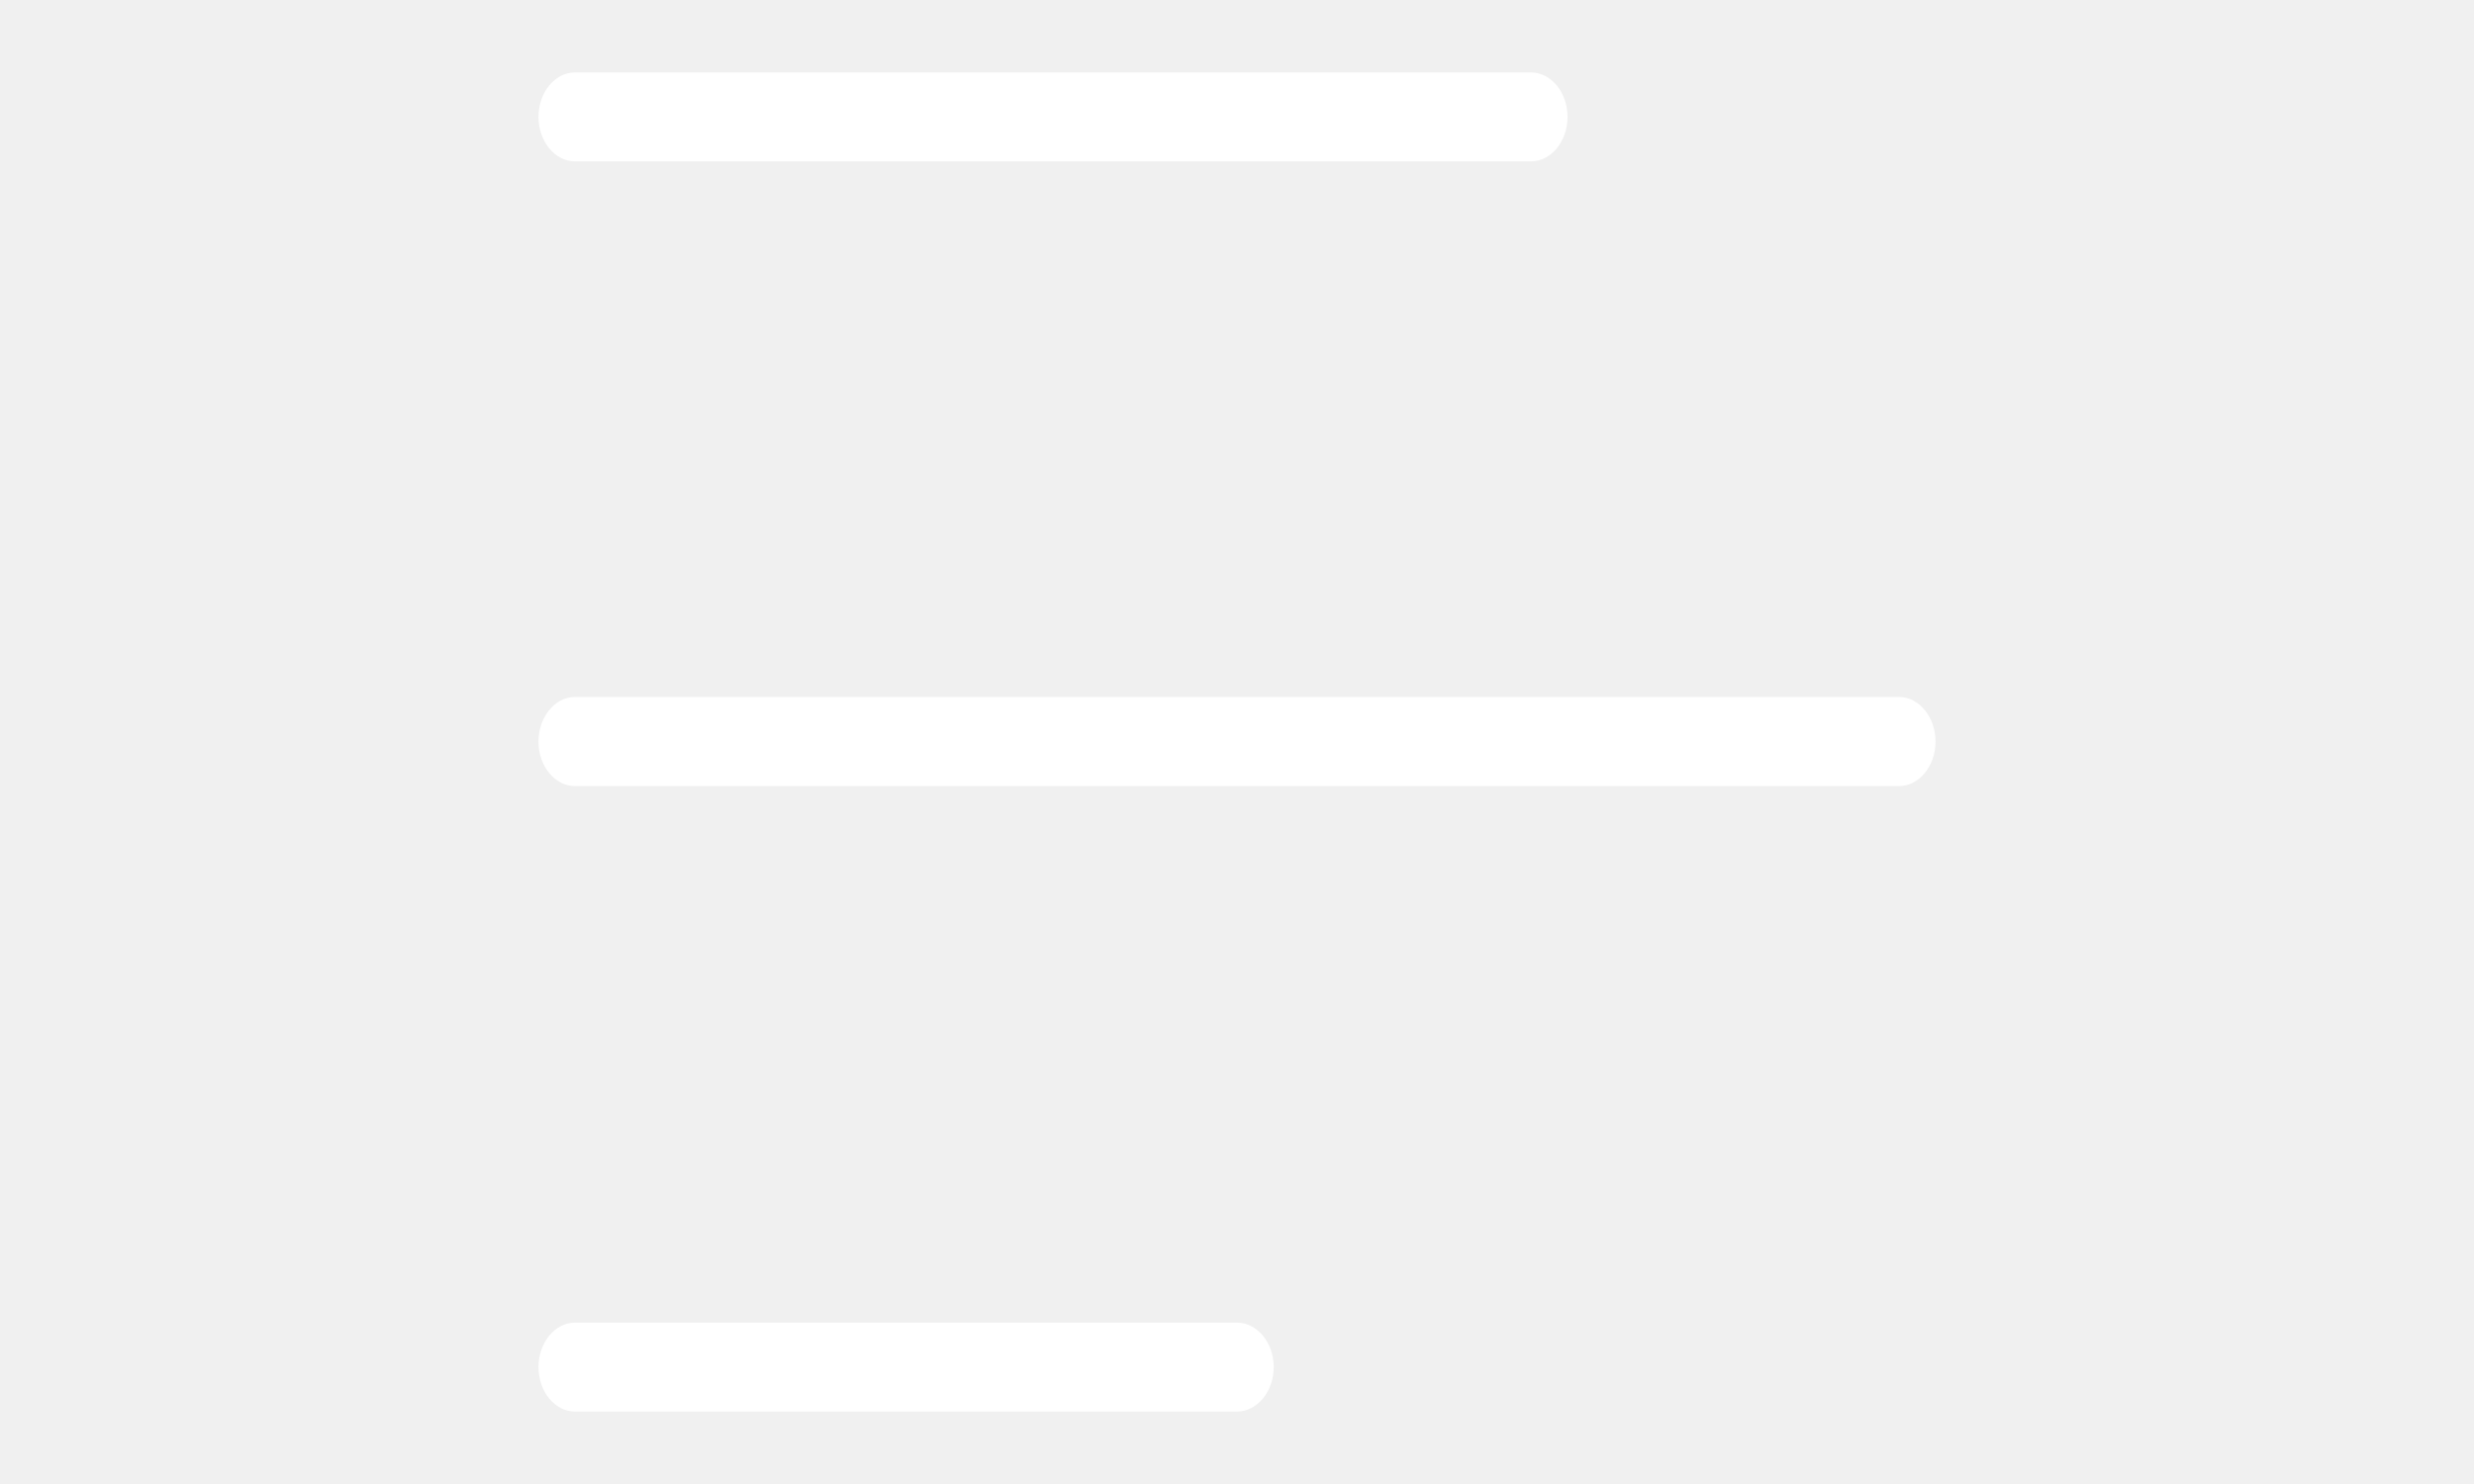
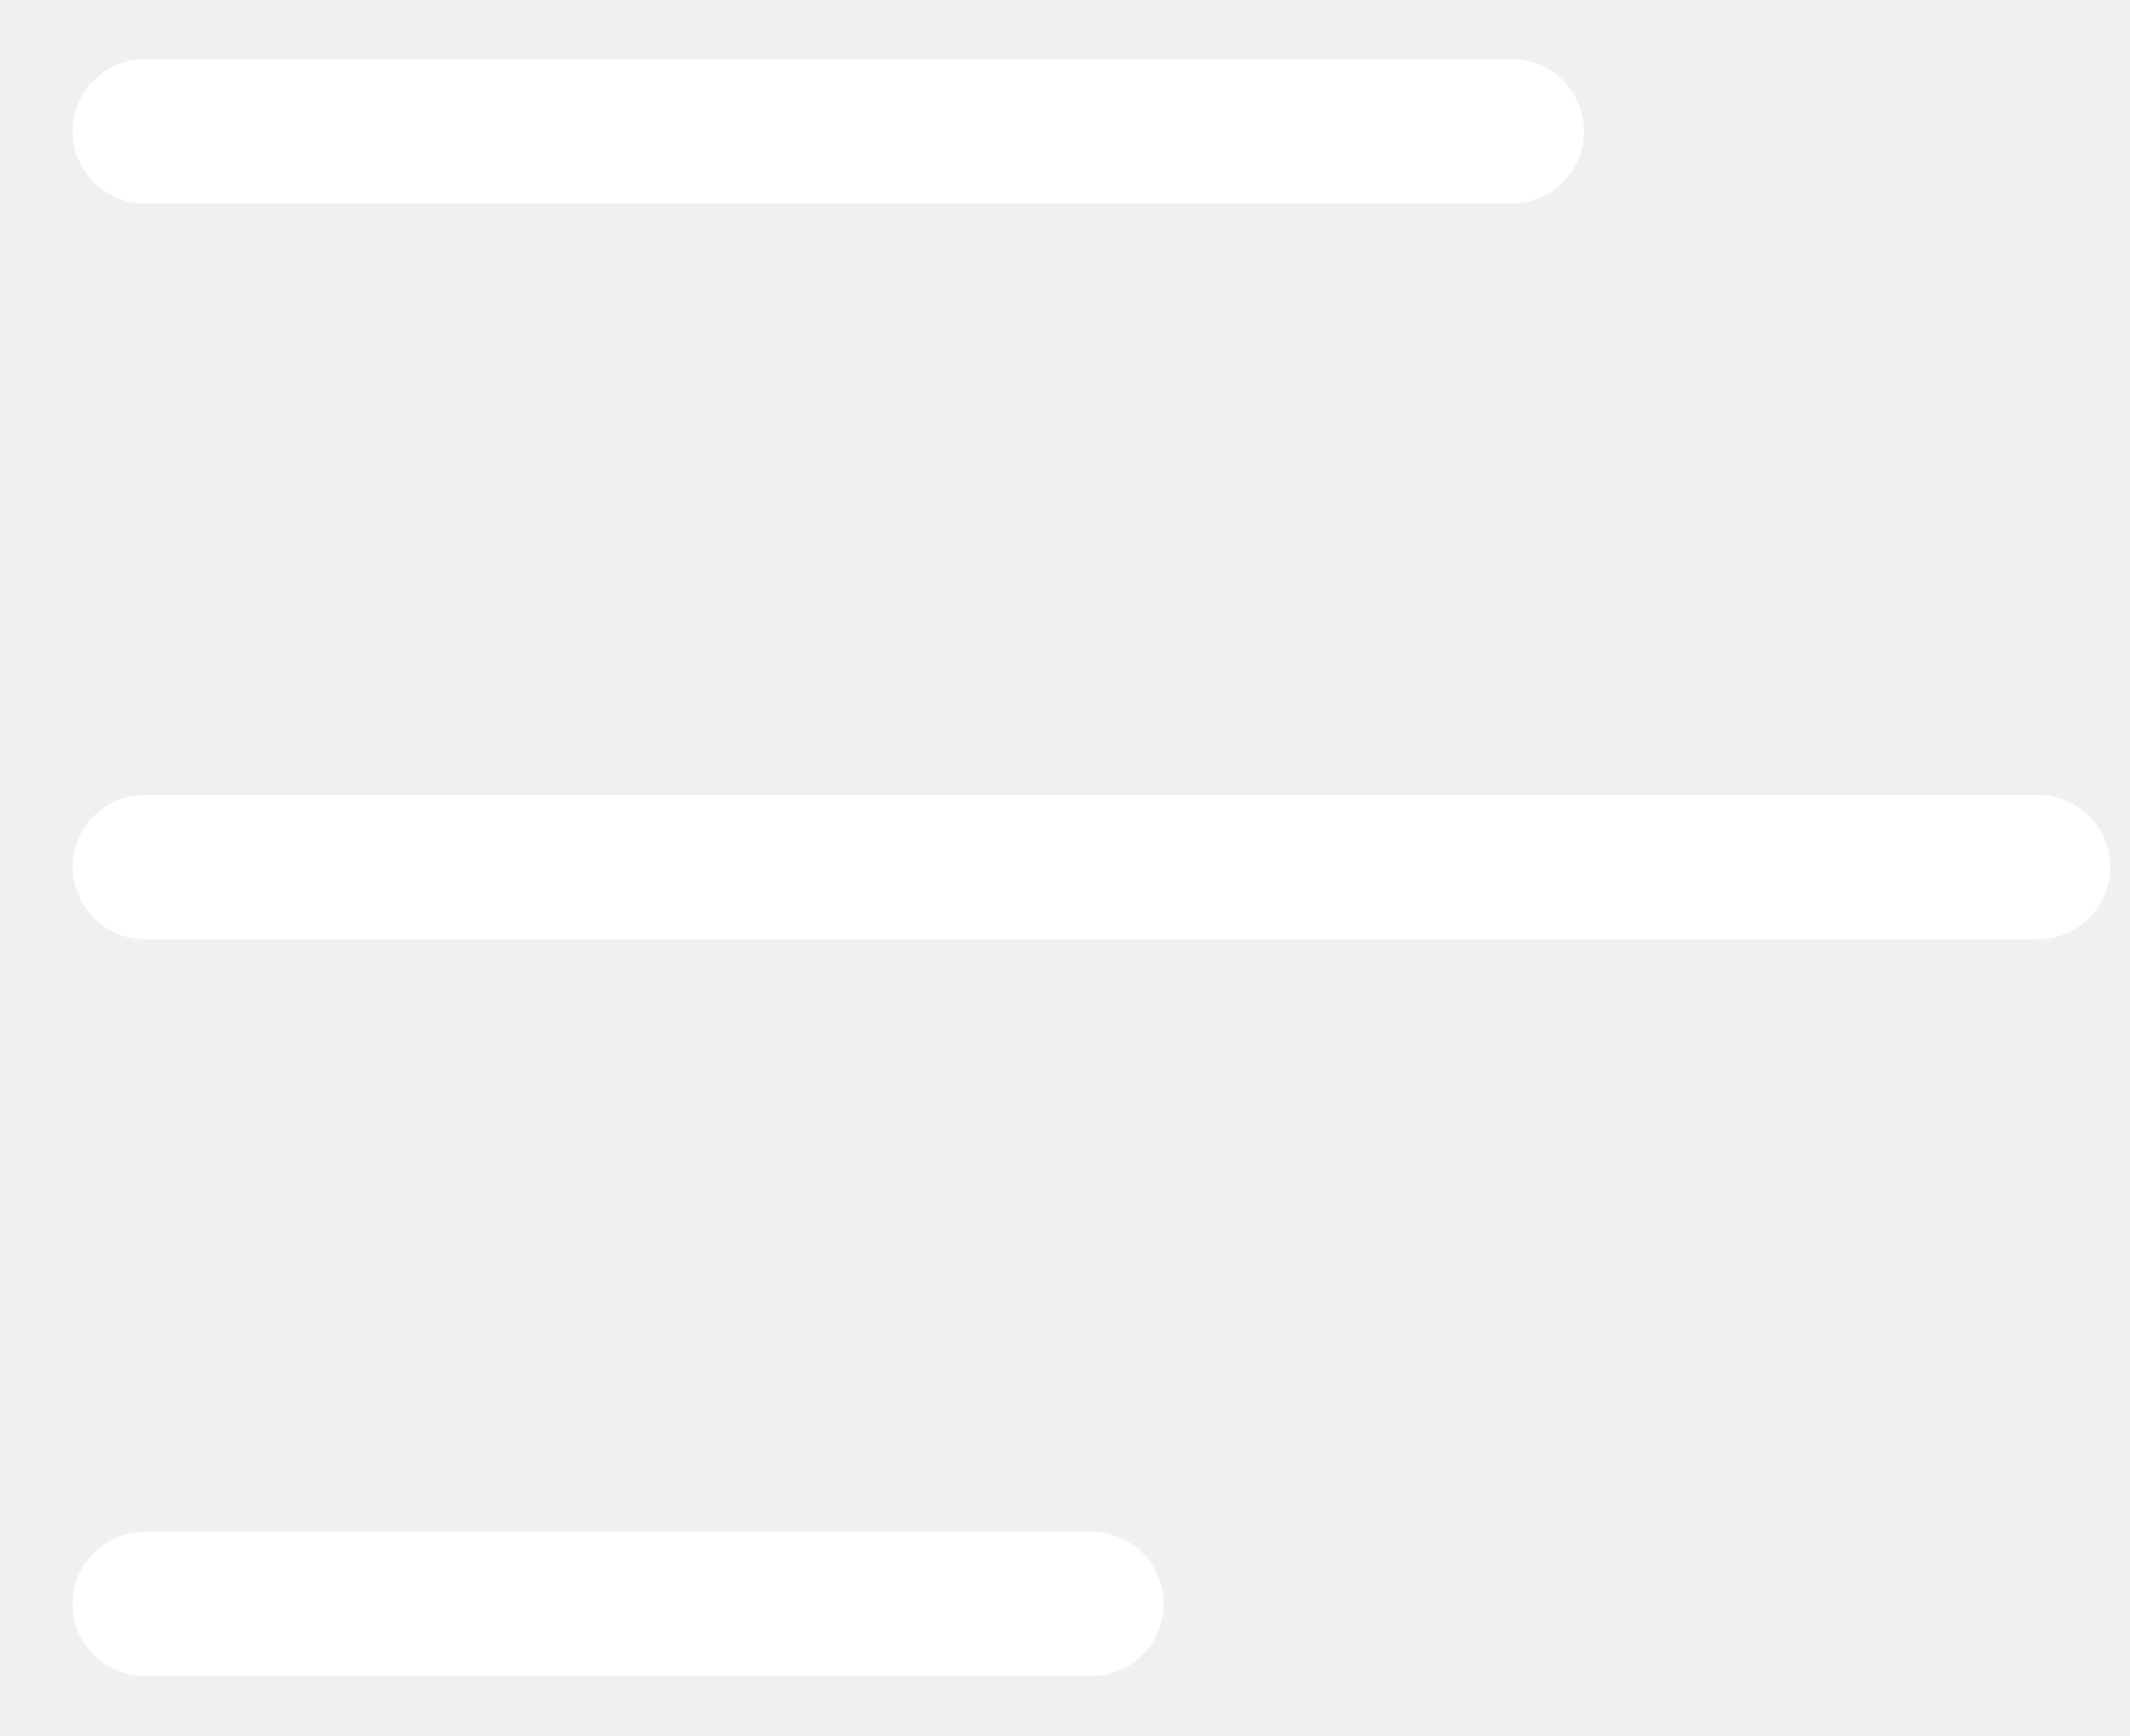
- <svg xmlns="http://www.w3.org/2000/svg" width="20px" height="12px" viewBox="0 0 30 30" version="1.1">
-   <g id="surface1">
-     <path style=" stroke:none;fill-rule:nonzero;fill:rgb(100%,100%,100%);fill-opacity:1;" d="M 0.883 2.363 C 0.883 1.867 1.215 1.465 1.621 1.465 L 20.941 1.465 C 21.348 1.465 21.68 1.867 21.68 2.363 C 21.68 2.859 21.348 3.262 20.941 3.262 L 1.621 3.262 C 1.215 3.262 0.883 2.859 0.883 2.363 Z M 28.379 14.09 L 1.621 14.09 C 1.215 14.09 0.883 14.496 0.883 14.992 C 0.883 15.488 1.215 15.891 1.621 15.891 L 28.379 15.891 C 28.785 15.891 29.117 15.488 29.117 14.992 C 29.117 14.496 28.785 14.09 28.379 14.09 Z M 15 26.738 L 1.621 26.738 C 1.215 26.738 0.883 27.141 0.883 27.637 C 0.883 28.133 1.215 28.535 1.621 28.535 L 15 28.535 C 15.406 28.535 15.742 28.133 15.742 27.637 C 15.742 27.141 15.406 26.738 15 26.738 Z M 15 26.738 " />
-   </g>
+ <svg xmlns="http://www.w3.org/2000/svg" width="27" height="22" viewBox="0 0 27 22" fill="none">
+   <path d="M1.836 0.875C1.4 0.875 1.046 1.229 1.046 1.664C1.046 2.1 1.4 2.454 1.836 2.454H19.164C19.6 2.454 19.954 2.1 19.954 1.664C19.954 1.229 19.6 0.875 19.164 0.875H1.836ZM25.836 10.204H1.836C1.4 10.204 1.046 10.558 1.046 10.993C1.046 11.428 1.4 11.783 1.836 11.783H25.836C26.271 11.783 26.625 11.428 26.625 10.993C26.625 10.558 26.271 10.204 25.836 10.204ZM13.836 19.546H1.836C1.4 19.546 1.046 19.901 1.046 20.336C1.046 20.771 1.4 21.125 1.836 21.125H13.836C14.271 21.125 14.625 20.771 14.625 20.336C14.625 19.901 14.271 19.546 13.836 19.546Z" fill="white" stroke="white" stroke-width="0.25" />
</svg>
